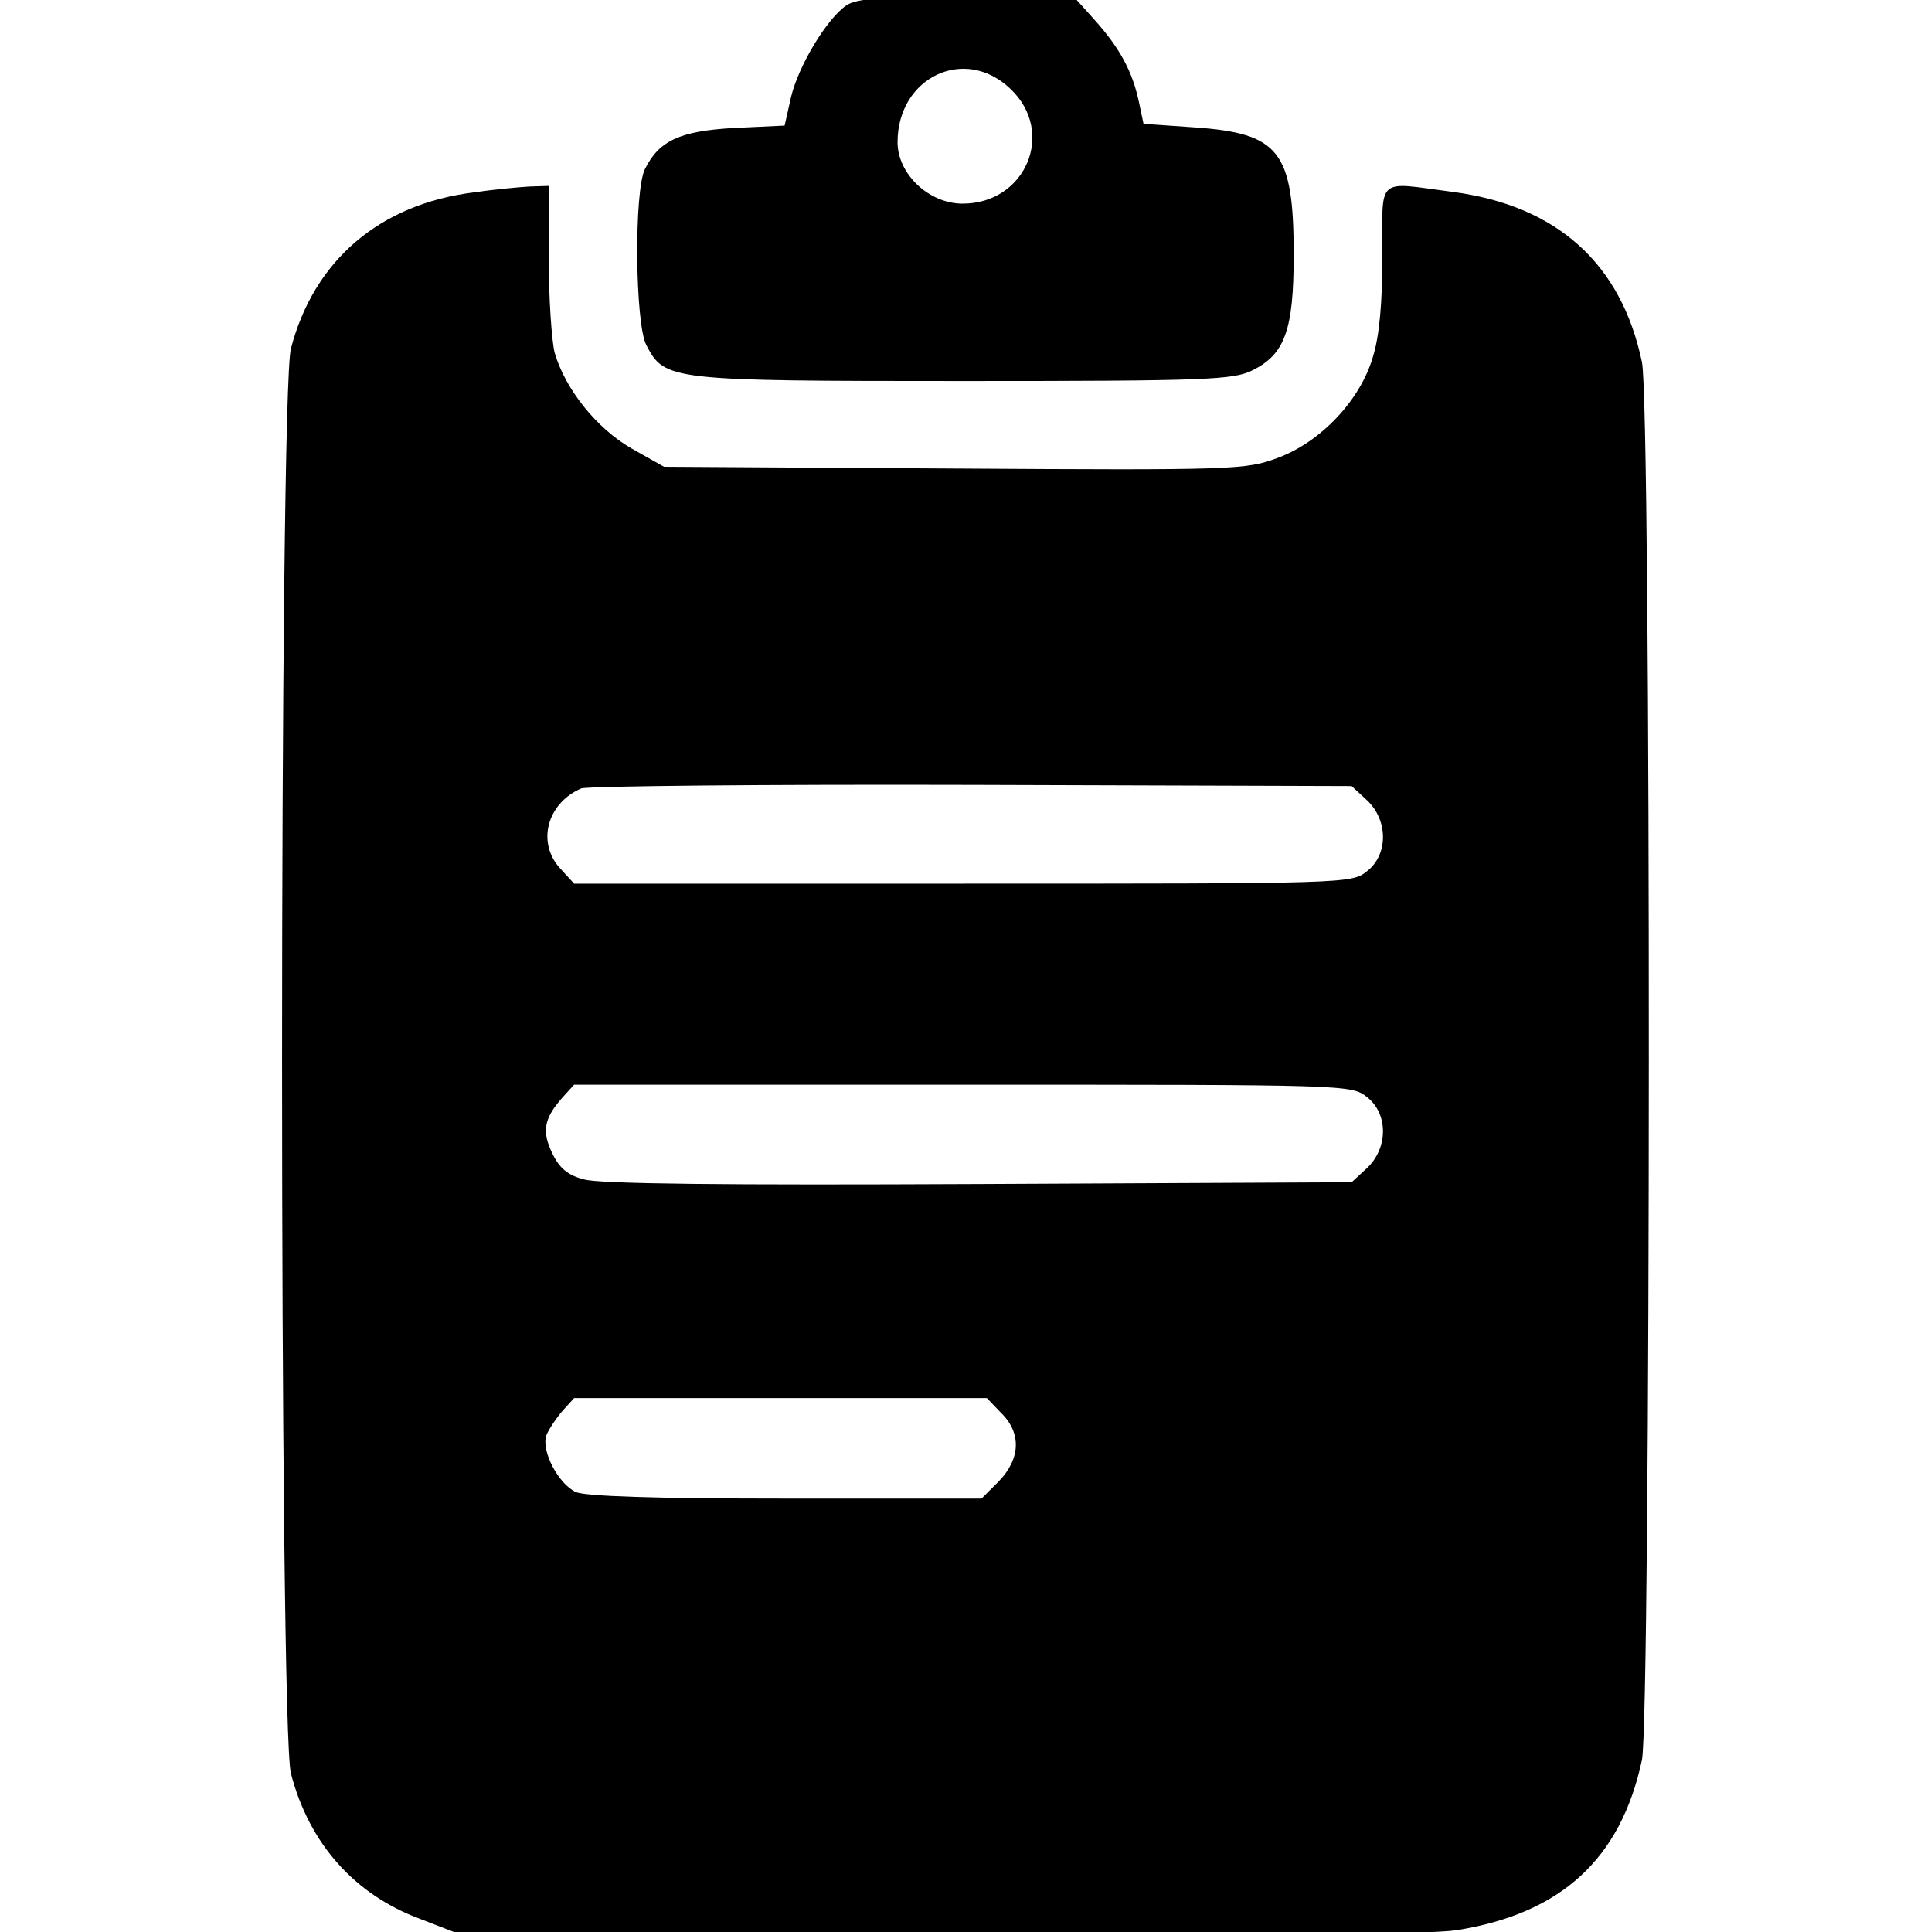
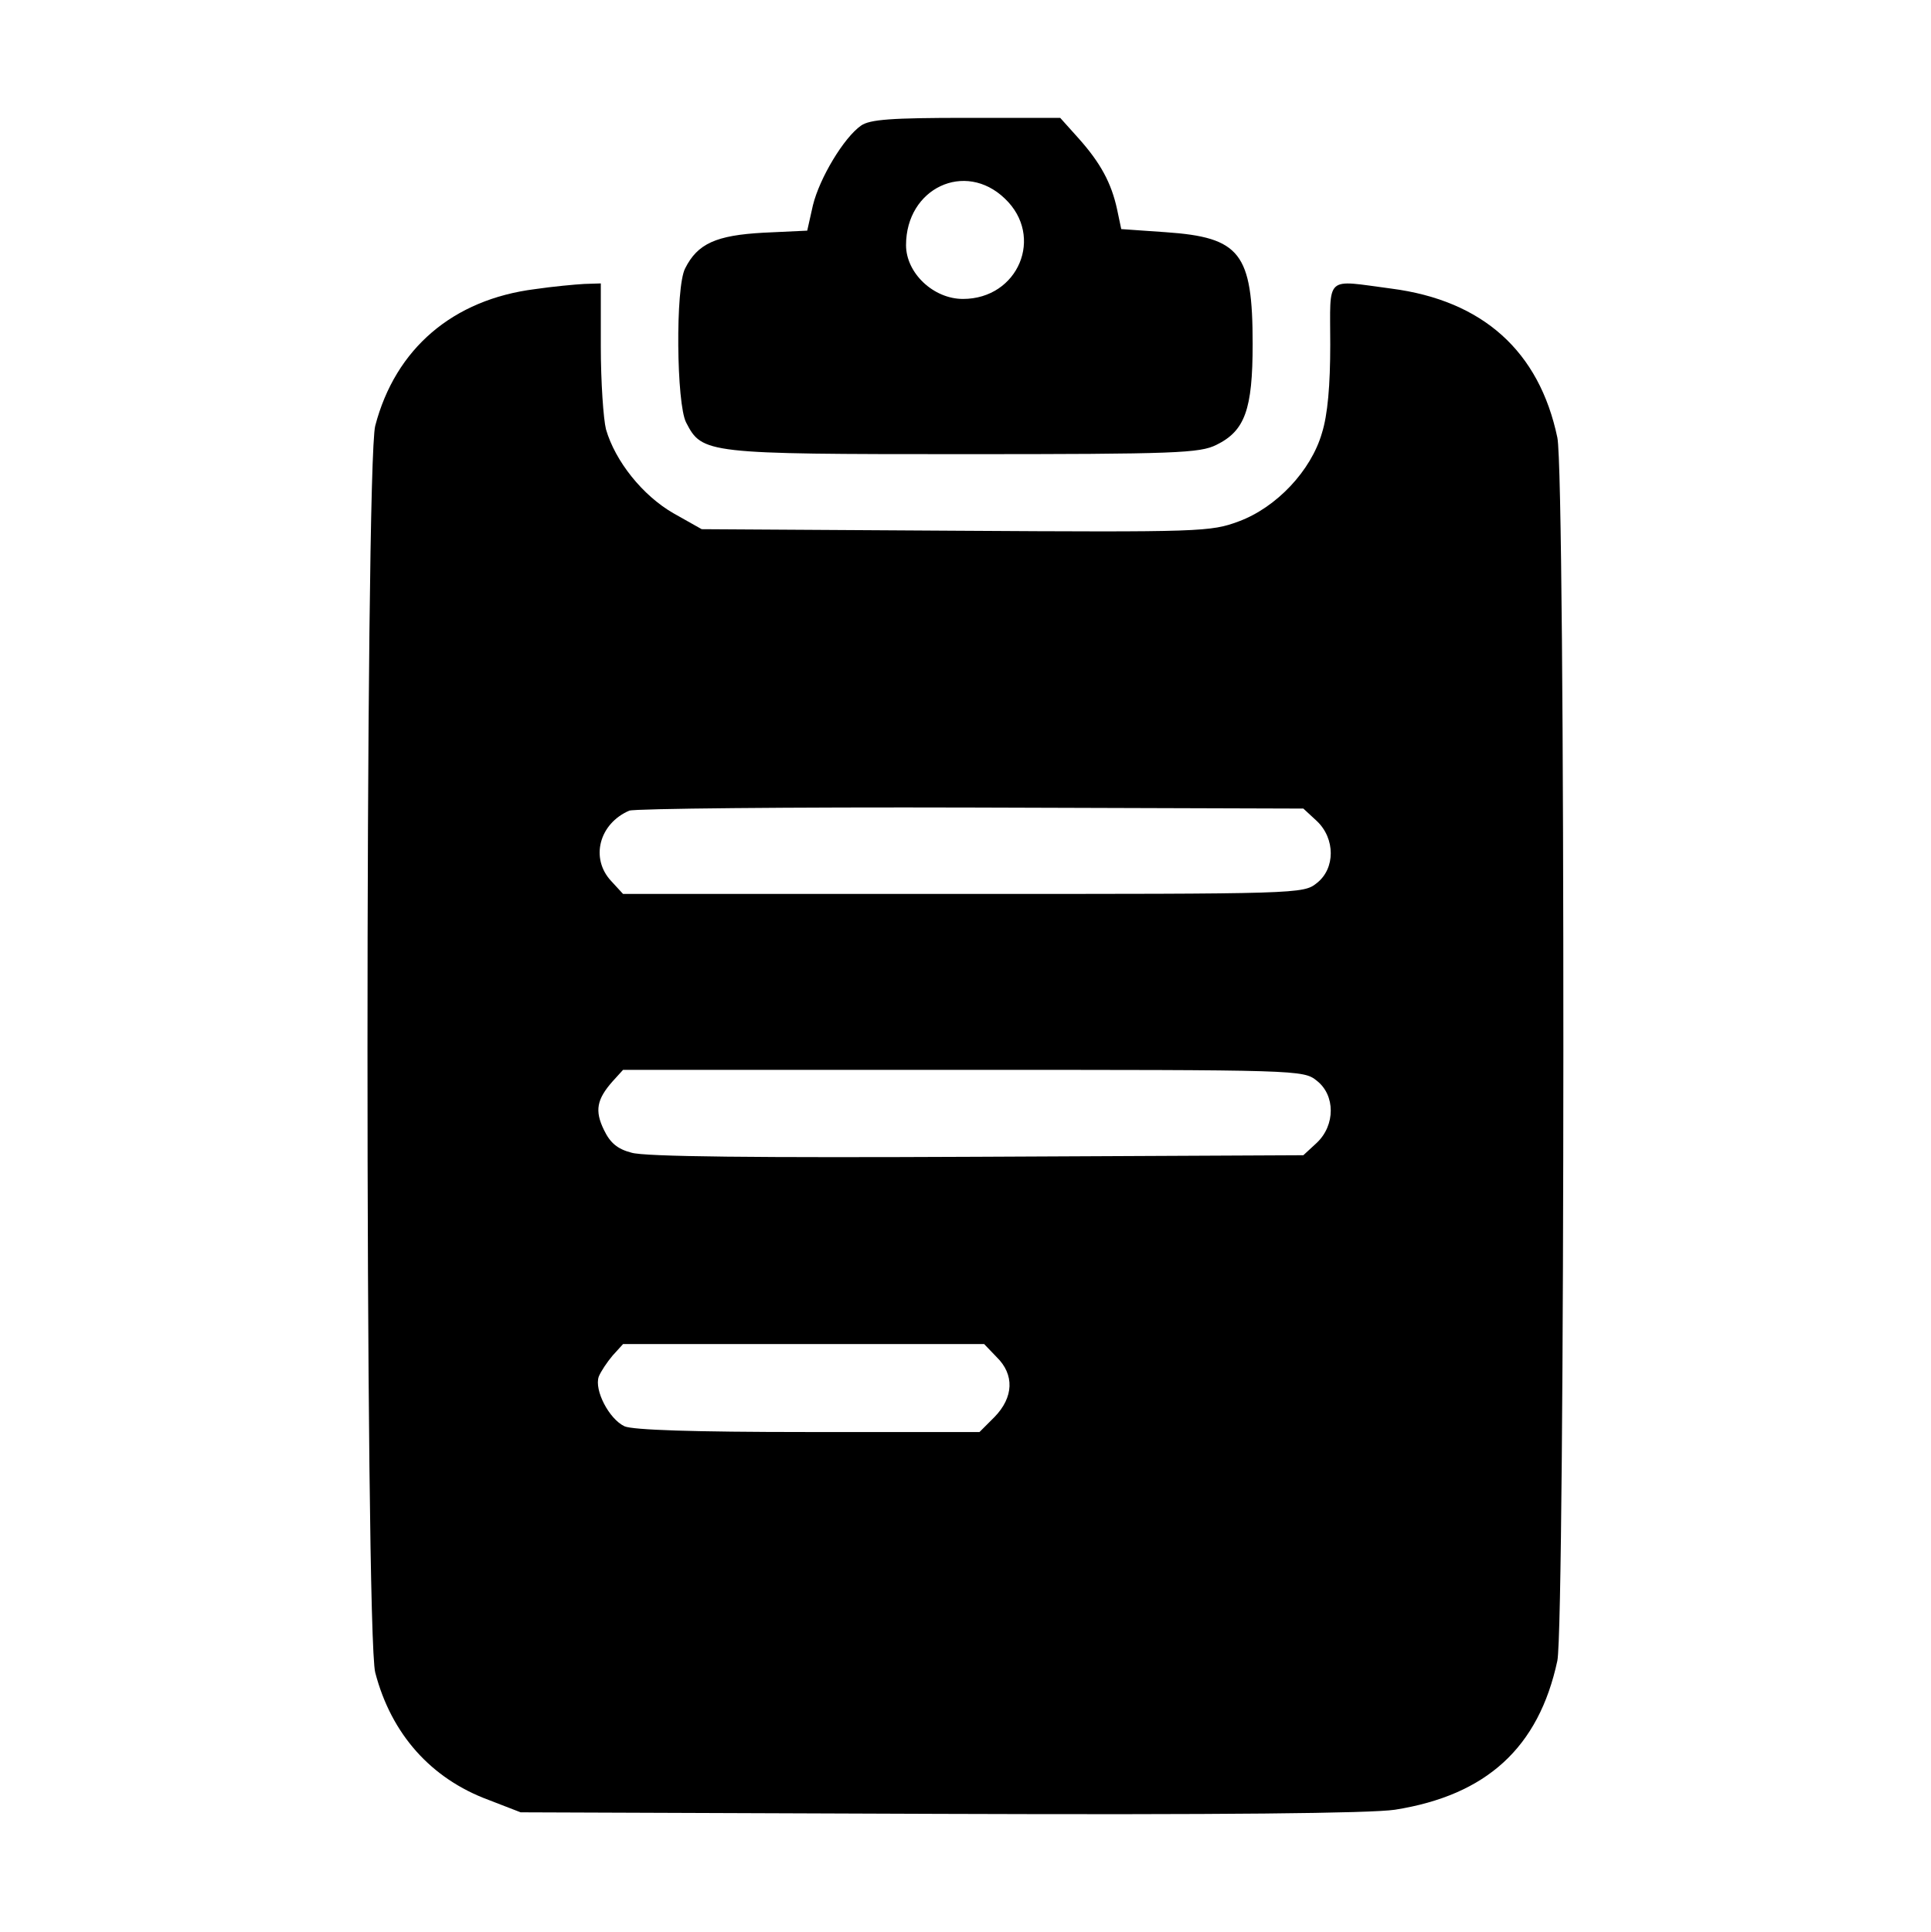
<svg xmlns="http://www.w3.org/2000/svg" version="1.1" viewBox="0 0 15.938 15.945" id="svg2">
  <defs id="defs2" />
-   <g transform="matrix(0.00488012,0,0,-0.00488012,-3.132615,37.54957)" fill="#000000" stroke="none" id="g2">
+   <g transform="matrix(0.0042701,0,0,-0.0042701,-1.744933,33.85243)" fill="#000000" stroke="none" id="g2">
    <path d="m 2073,7685 c -33,-23 -80,-101 -93,-154 l -11,-49 -85,-4 c -91,-5 -127,-21 -151,-69 -19,-36 -17,-262 2,-298 31,-60 38,-61 537,-61 411,0 456,2 488,18 55,27 70,68 70,195 0,176 -24,206 -168,216 l -86,6 -8,38 c -11,51 -32,90 -75,138 l -35,39 h -182 c -144,0 -186,-3 -203,-15 z m 278,-141 c 77,-73 26,-194 -81,-194 -57,0 -110,50 -110,104 0,110 114,164 191,90 z" id="path1-1" />
    <path d="m 1443,7369 c -159,-20 -270,-115 -309,-264 -20,-74 -20,-2336 0,-2410 31,-119 108,-205 219,-246 l 62,-24 810,-3 c 547,-2 833,1 880,8 177,28 278,120 314,288 15,74 16,2289 0,2364 -35,167 -144,265 -321,288 -130,17 -118,28 -118,-108 0,-79 -5,-136 -16,-171 -21,-73 -88,-144 -161,-171 -54,-20 -71,-21 -547,-18 l -491,3 -55,31 c -59,34 -112,100 -130,162 -5,20 -10,92 -10,160 v 122 l -32,-1 c -18,-1 -61,-5 -95,-10 z M 2954,6341 c 36,-34 36,-92 0,-120 -26,-21 -34,-21 -684,-21 h -657 l -23,25 c -41,44 -23,111 35,136 11,4 309,7 662,6 l 641,-2 z m 0,-502 c 36,-28 36,-86 0,-120 l -26,-24 -631,-3 c -424,-2 -644,0 -668,8 -27,7 -41,19 -53,44 -18,37 -14,59 17,94 l 20,22 h 657 c 650,0 658,0 684,-21 z m -619,-534 c 35,-34 33,-78 -4,-116 l -29,-29 h -331 c -225,0 -338,4 -355,11 -30,14 -59,70 -50,96 4,10 16,28 27,41 l 20,22 h 349 349 z" id="path2" />
  </g>
</svg>
